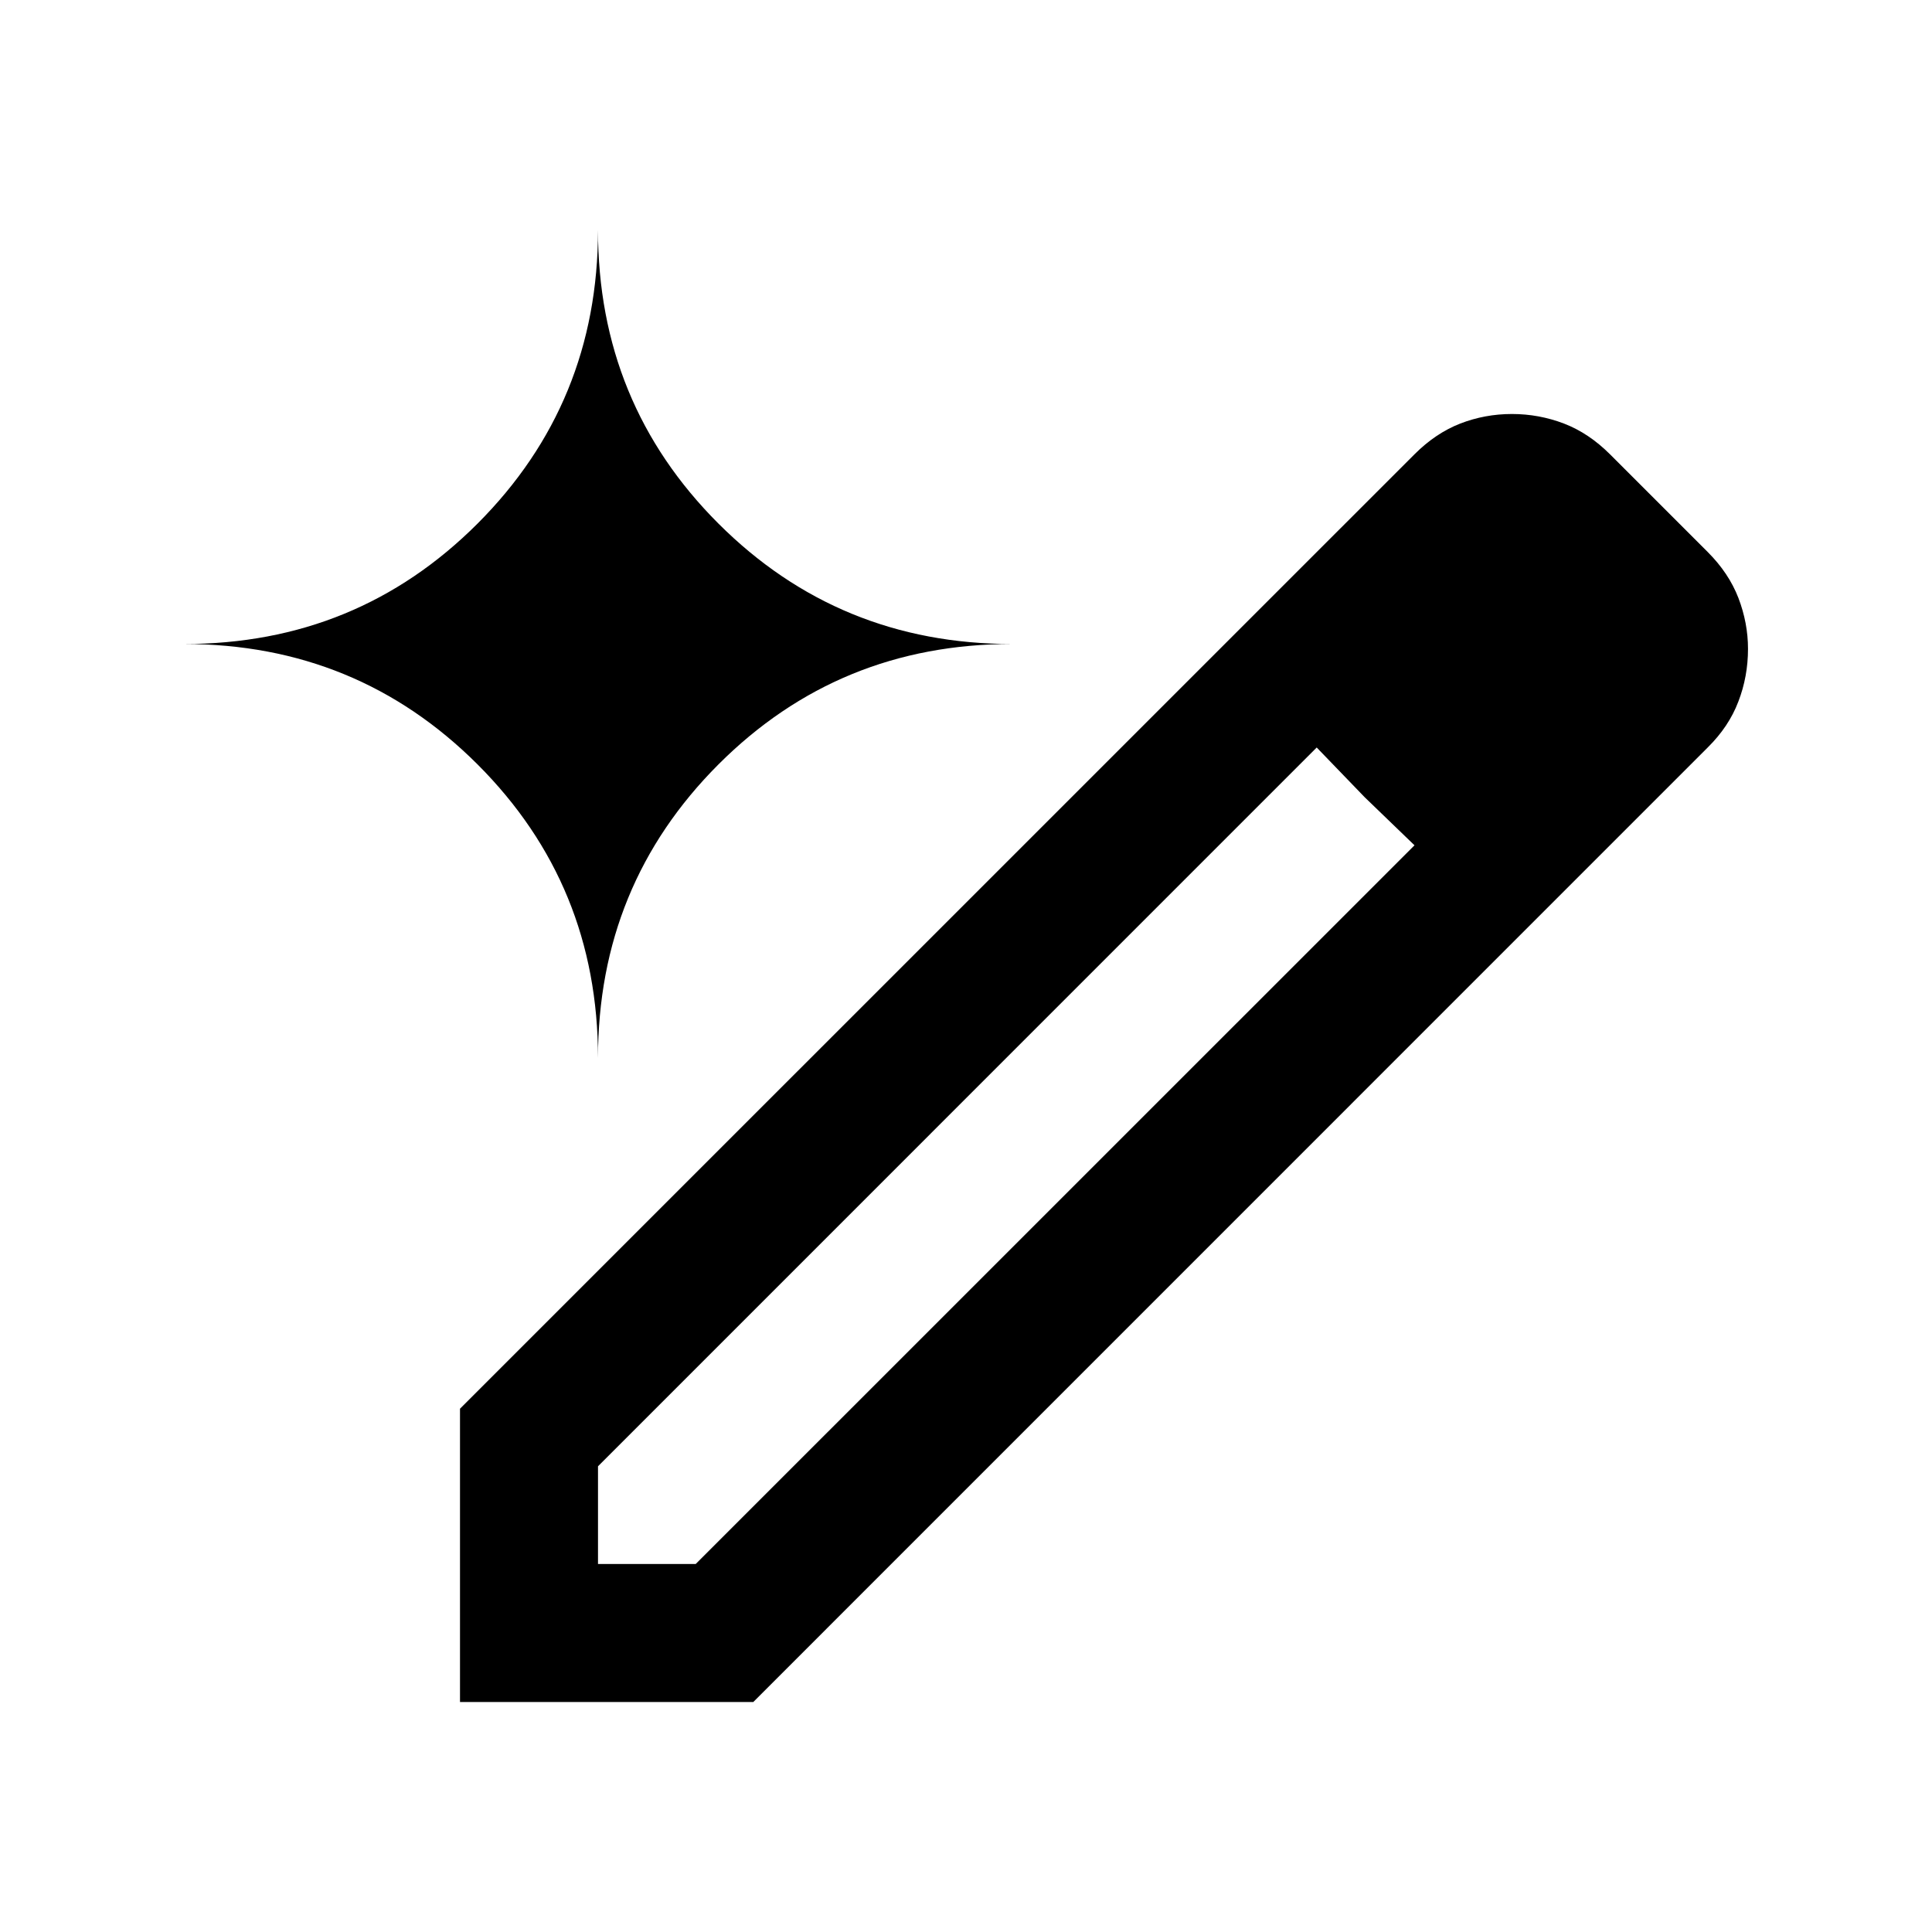
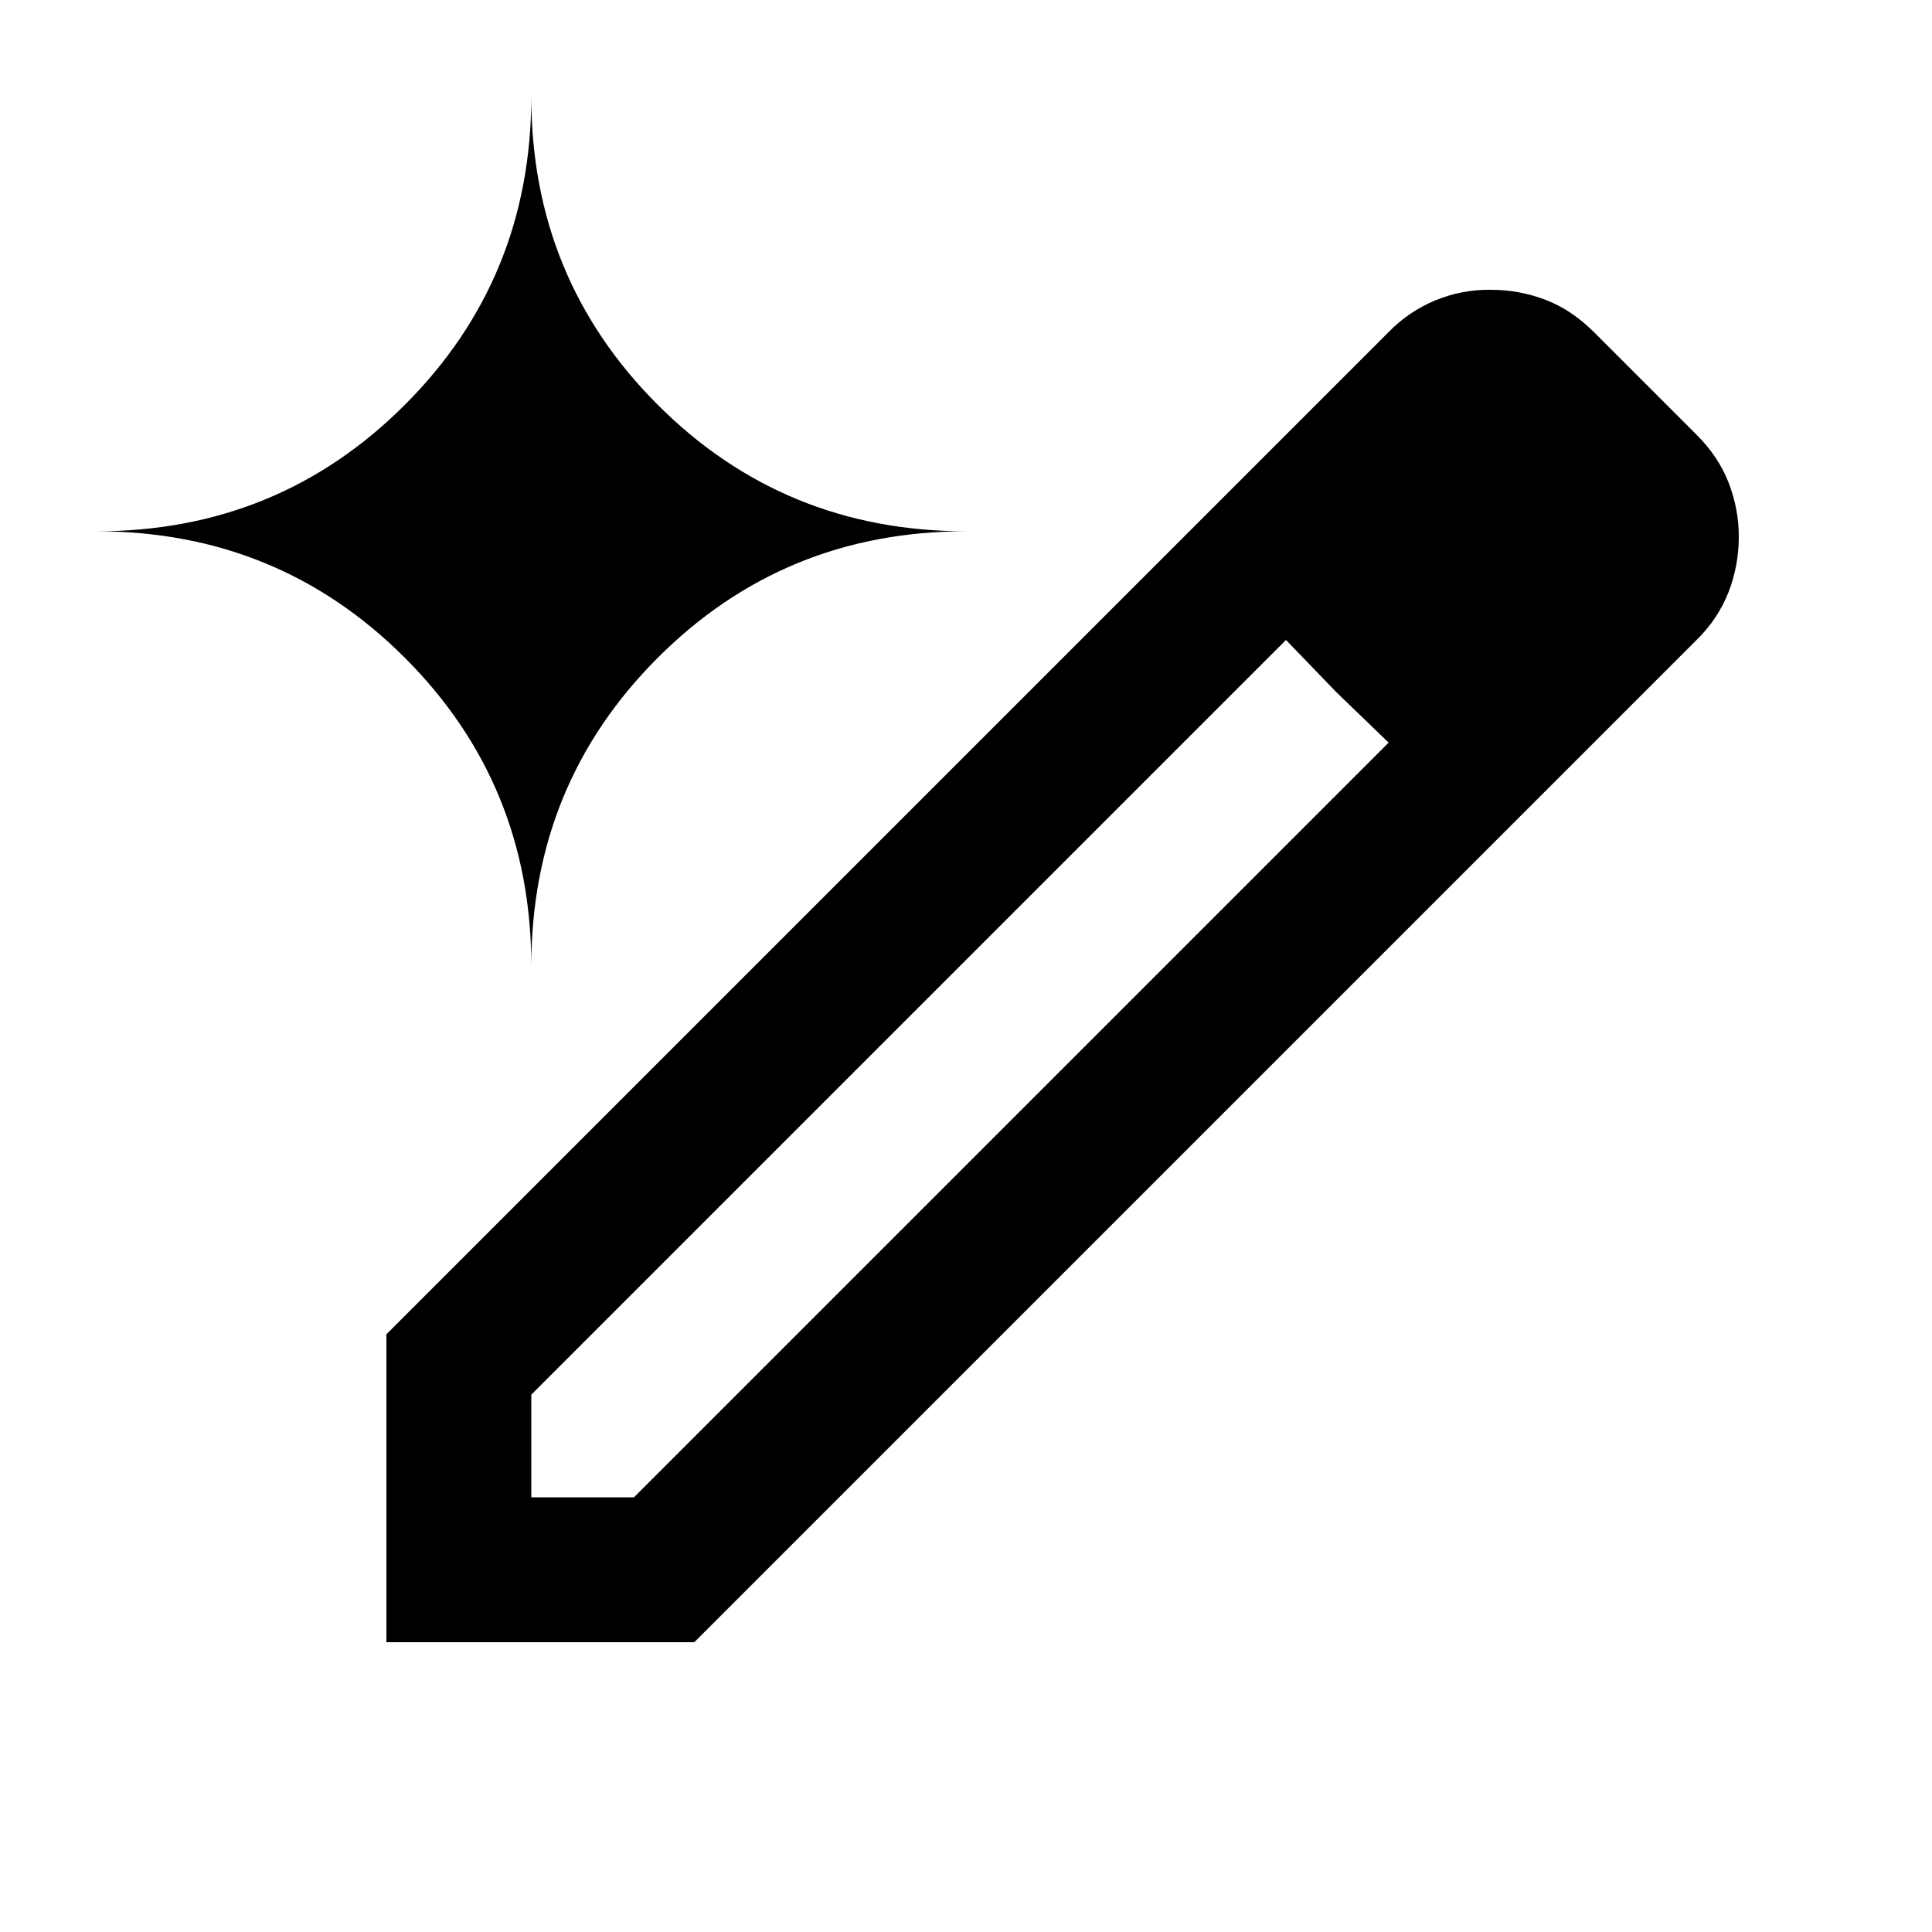
- <svg xmlns="http://www.w3.org/2000/svg" width="24" height="24" viewBox="-2 -2 21 20" fill="none">
-   <path d="M4.5 14.5H5.562L13.375 6.688L12.312 5.625L4.5 13.438V14.5ZM3 16V12.812L13.375 2.438C13.528 2.285 13.693 2.174 13.872 2.104C14.05 2.035 14.238 2 14.434 2C14.631 2 14.819 2.035 15 2.104C15.181 2.174 15.347 2.285 15.5 2.438L16.562 3.5C16.715 3.653 16.826 3.819 16.896 4C16.965 4.181 17 4.365 17 4.553C17 4.753 16.965 4.945 16.895 5.126C16.826 5.308 16.715 5.474 16.562 5.625L6.188 16H3ZM12.834 6.166L12.312 5.625L13.375 6.688L12.834 6.166ZM4.5 9C4.5 7.745 4.064 6.682 3.191 5.809C2.318 4.937 1.254 4.5 0 4.5C1.255 4.5 2.318 4.064 3.191 3.191C4.063 2.318 4.5 1.254 4.5 0C4.5 1.255 4.936 2.318 5.809 3.191C6.682 4.063 7.746 4.5 9 4.5C7.745 4.5 6.682 4.936 5.809 5.809C4.937 6.682 4.5 7.746 4.5 9Z" fill="#000000" />
+ <svg xmlns="http://www.w3.org/2000/svg" width="24" height="24" fill="none">
+   <path fill="#000" d="M6.6 18.6h1.275l9.375-9.375-1.275-1.275L6.6 17.325V18.6Zm-1.8 1.8v-3.825l12.45-12.45a1.732 1.732 0 0 1 1.271-.525c.236 0 .462.042.679.125.217.083.417.217.6.4L21.075 5.4c.183.183.317.383.4.6.083.217.125.438.125.663 0 .241-.042.47-.126.689a1.69 1.69 0 0 1-.399.598L8.625 20.4H4.8ZM16.601 8.599l-.626-.649 1.275 1.275-.649-.626ZM6.6 12c0-1.505-.524-2.782-1.571-3.829C3.982 7.124 2.705 6.601 1.2 6.6c1.505 0 2.782-.524 3.829-1.571C6.076 3.982 6.599 2.705 6.6 1.2c0 1.505.524 2.782 1.571 3.829C9.218 6.076 10.495 6.599 12 6.6c-1.505 0-2.782.524-3.829 1.571C7.124 9.218 6.601 10.495 6.6 12Z" />
</svg>
